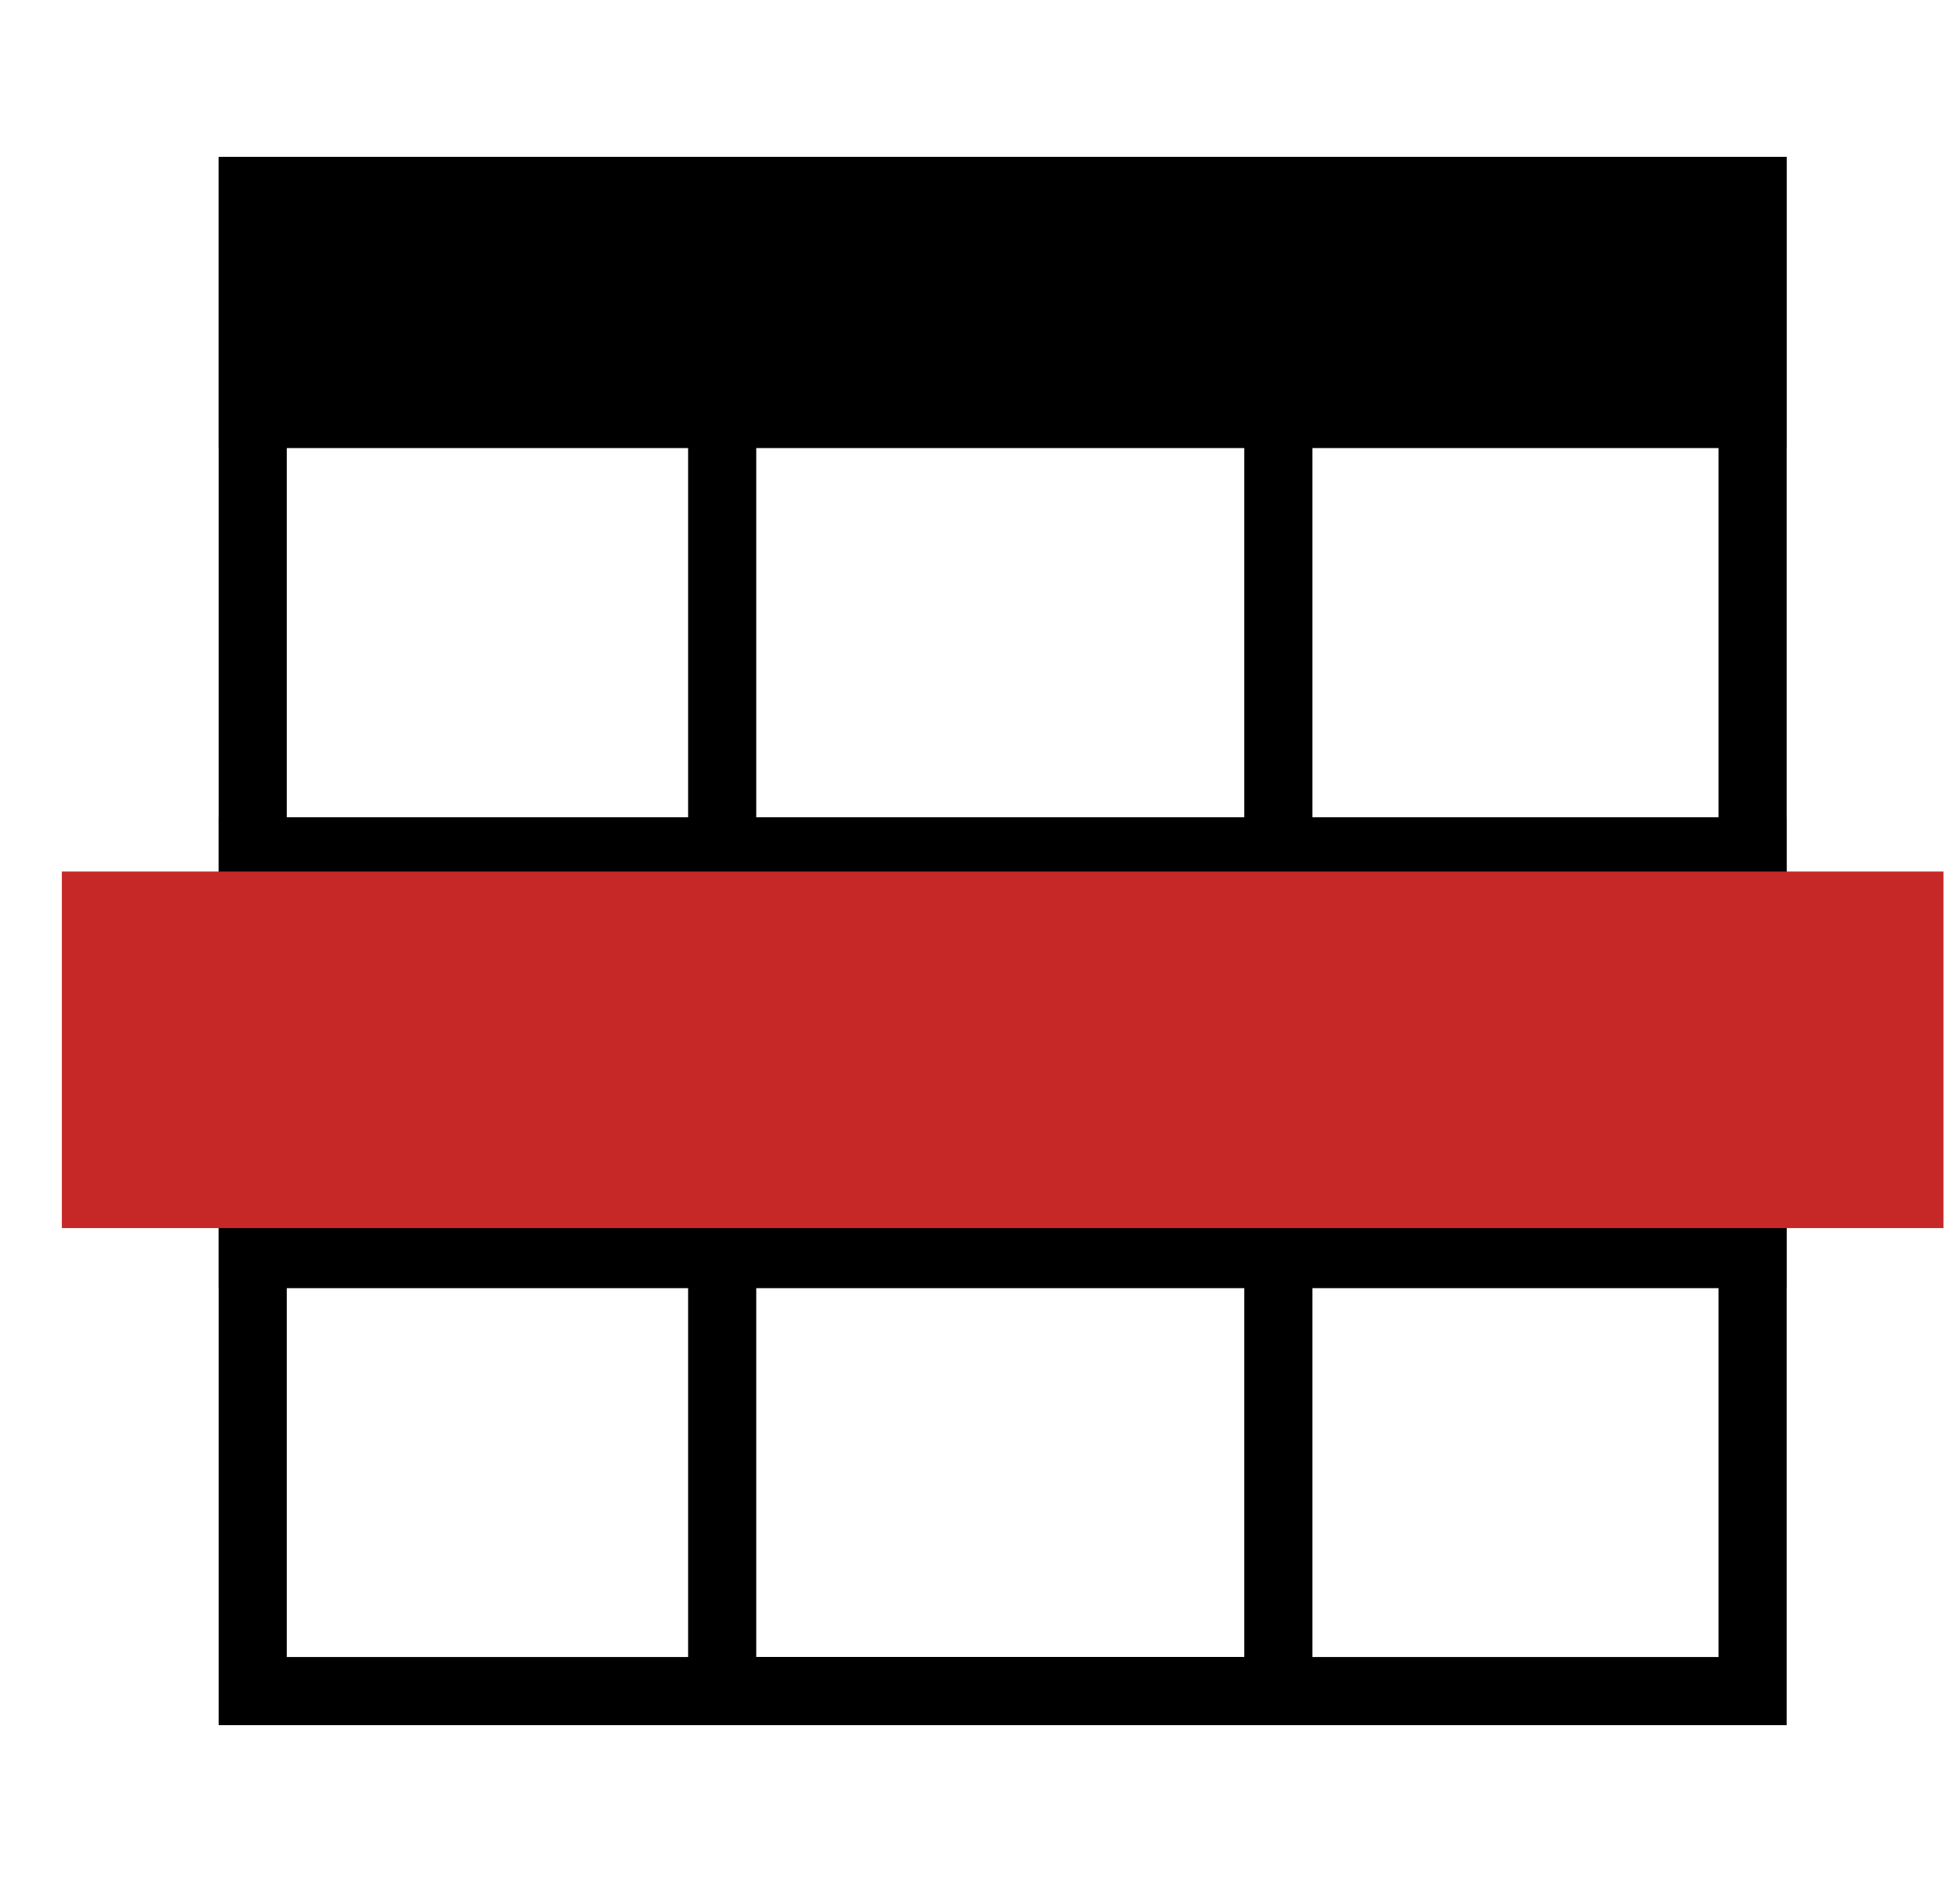
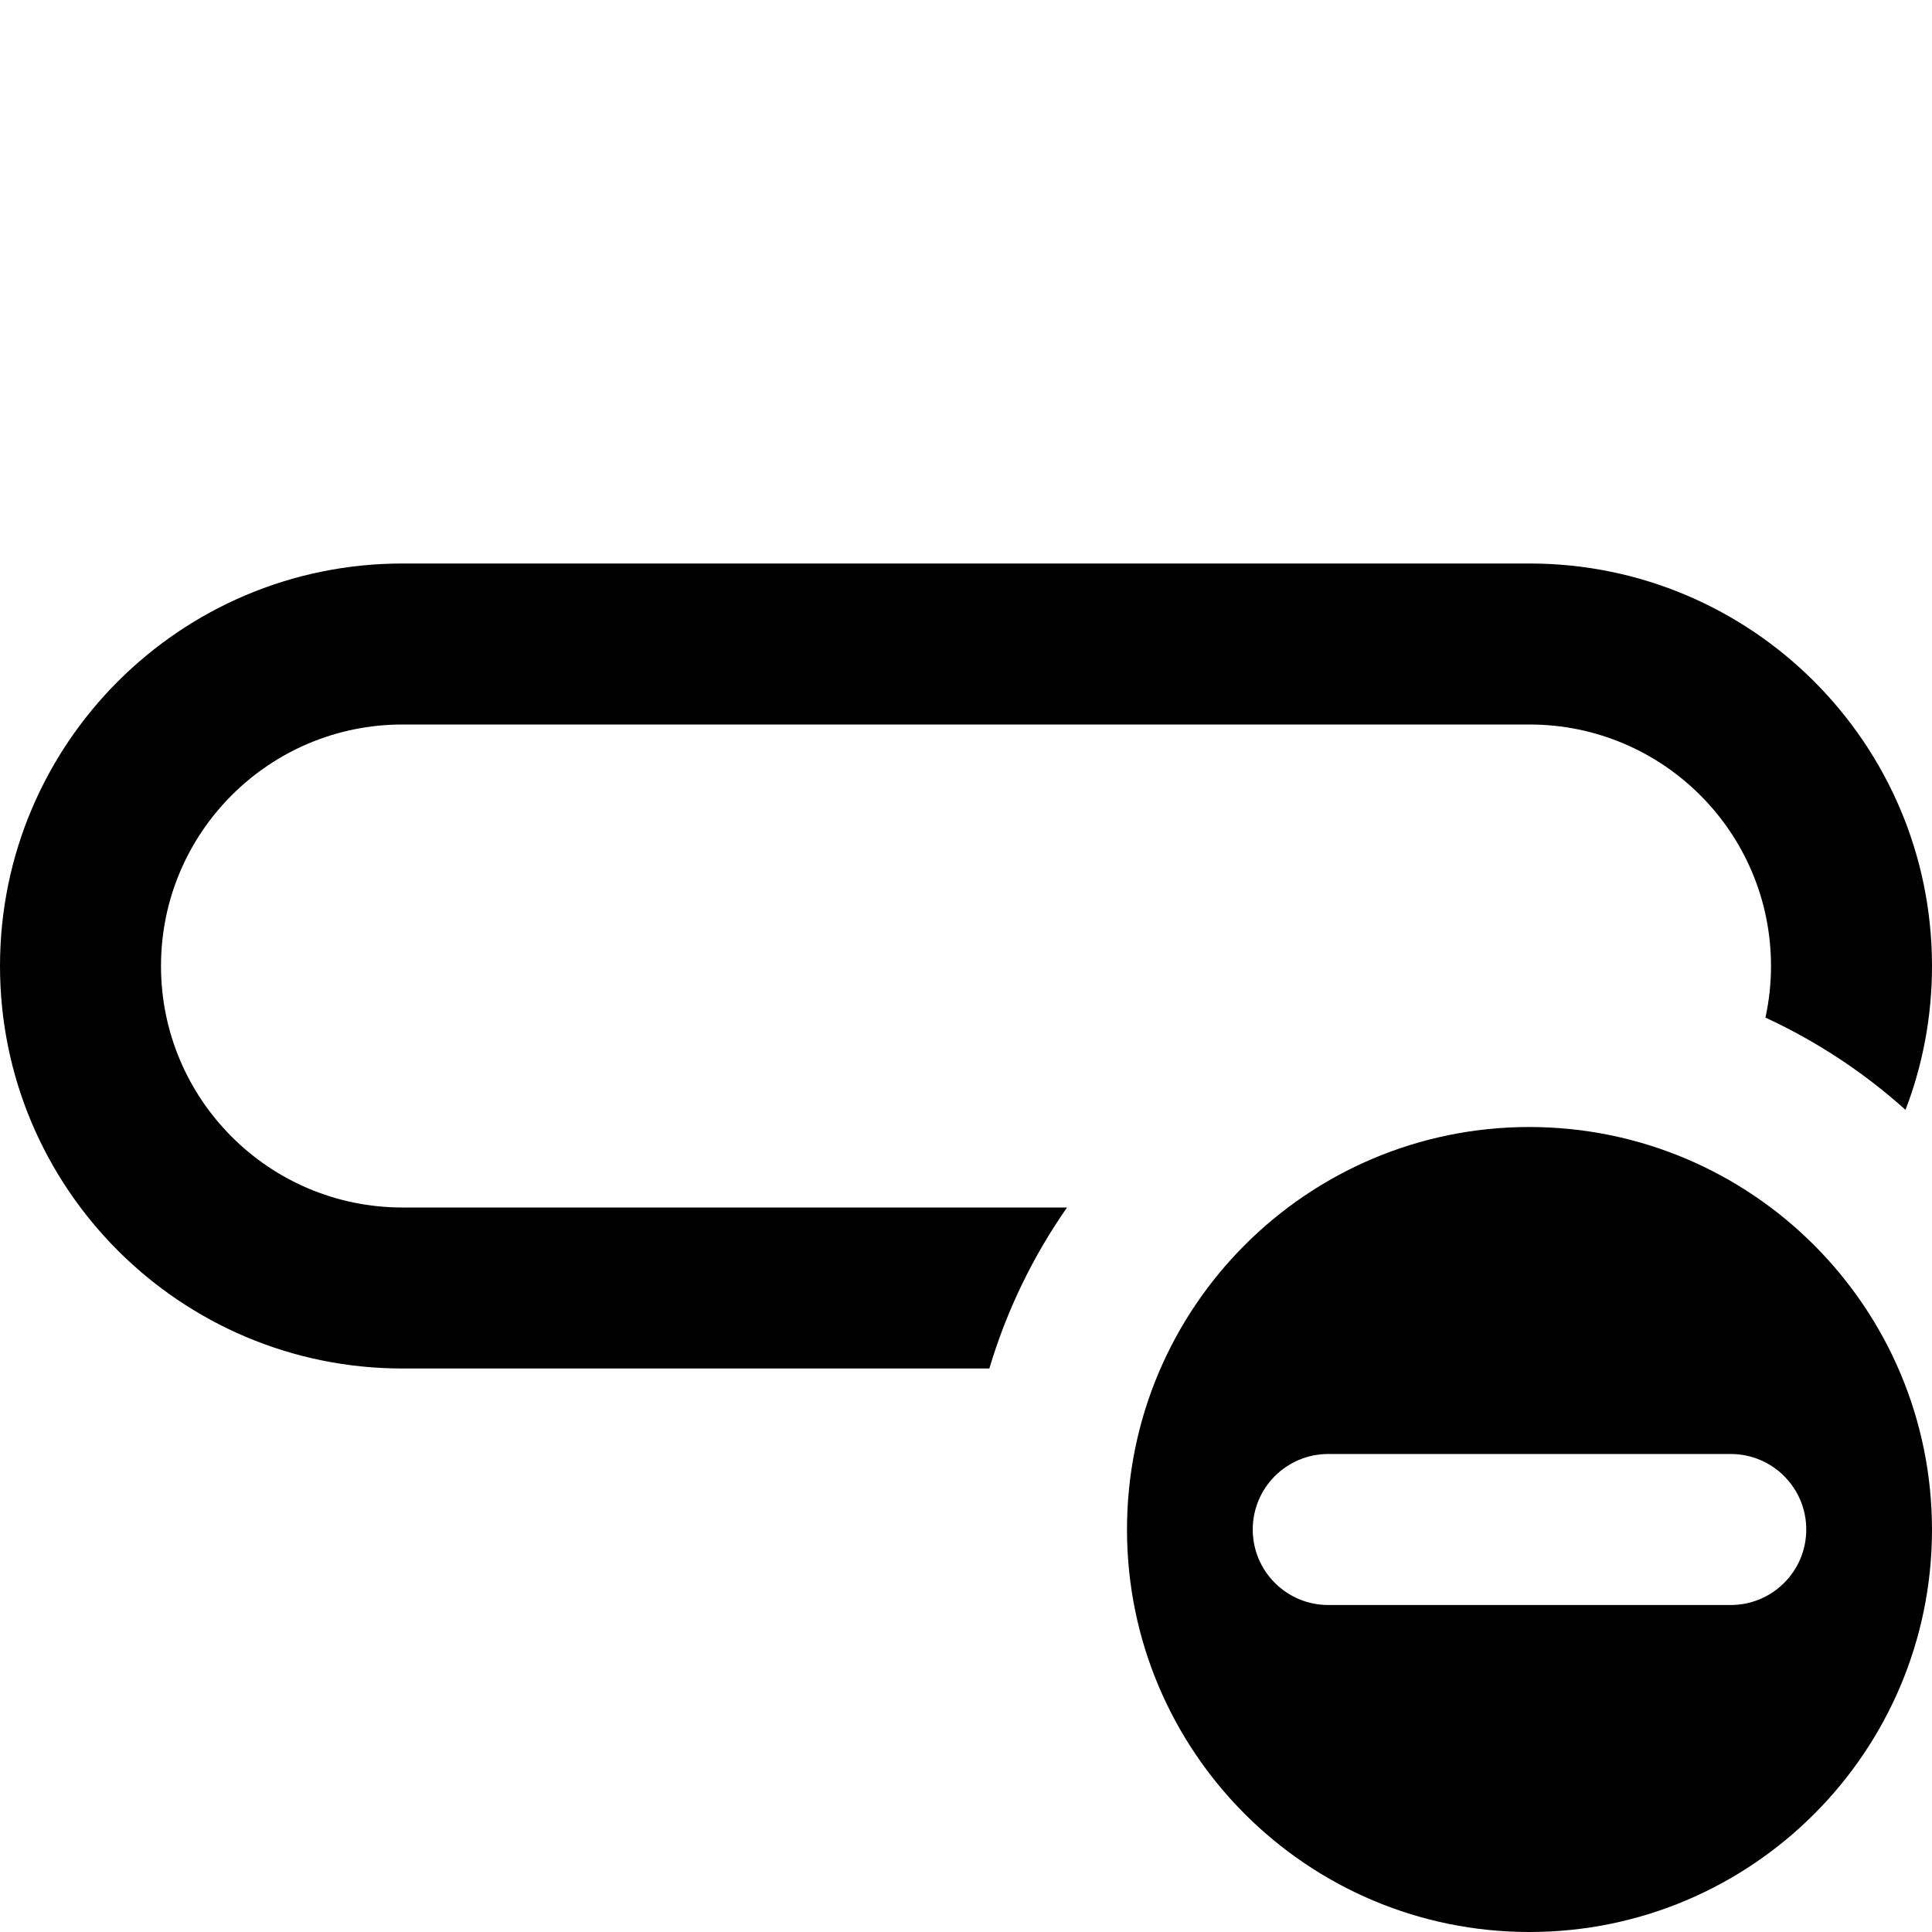
- <svg xmlns="http://www.w3.org/2000/svg" viewBox="0 0 25 24" fill-rule="evenodd" clip-rule="evenodd" stroke-linejoin="round" stroke-miterlimit="1.414">
-   <path fill="none" d="M.789 0h24v24h-24z" />
-   <path d="M2.789 2h20v3.714h-20z" />
-   <path d="M22.789 22h-20V2h20v20zm-19.131-.869H21.92V2.869H3.658v18.262z" />
-   <path d="M16.74 22H8.777V3.314h7.963V22zM9.646 4.183v16.948h6.225V4.183H9.646z" />
-   <path d="M22.789 16.427h-20v-6.005h20v6.005zM3.658 11.291v4.267H21.92v-4.267H3.658z" />
-   <path fill="#c62828" d="M.789 11.114h24v4.547h-24z" />
+ <svg xmlns="http://www.w3.org/2000/svg" width="24" height="24" viewBox="0 0 24 24">
+   <path d="M13.255,15 C12.833,15.604 12.505,16.278 12.29,17 L5,17 C2.239,17 3.38176876e-16,14.761 0,12 C-1.2263553e-15,9.239 2.239,7 5,7 L19,7 C21.761,7 24,9.239 24,12 C24,12.629 23.884,13.232 23.671,13.787 C23.155,13.323 22.569,12.936 21.931,12.641 C21.976,12.435 22,12.22 22,12 C22,10.343 20.657,9 19,9 L5,9 C3.343,9 2,10.343 2,12 C2,13.657 3.343,15 5,15 L13.255,15 Z M19,14 C21.76,14.003 23.997,16.24 24,19 C24,21.761 21.761,24 19,24 C16.239,24 14,21.761 14,19 C14,16.239 16.239,14 19,14 Z M16.5,19.938 L21.5,19.938 C22.018,19.938 22.438,19.518 22.438,19 C22.438,18.482 22.018,18.062 21.5,18.062 L16.5,18.062 C15.982,18.062 15.562,18.482 15.562,19 C15.562,19.518 15.982,19.938 16.5,19.938 Z" />
</svg>
